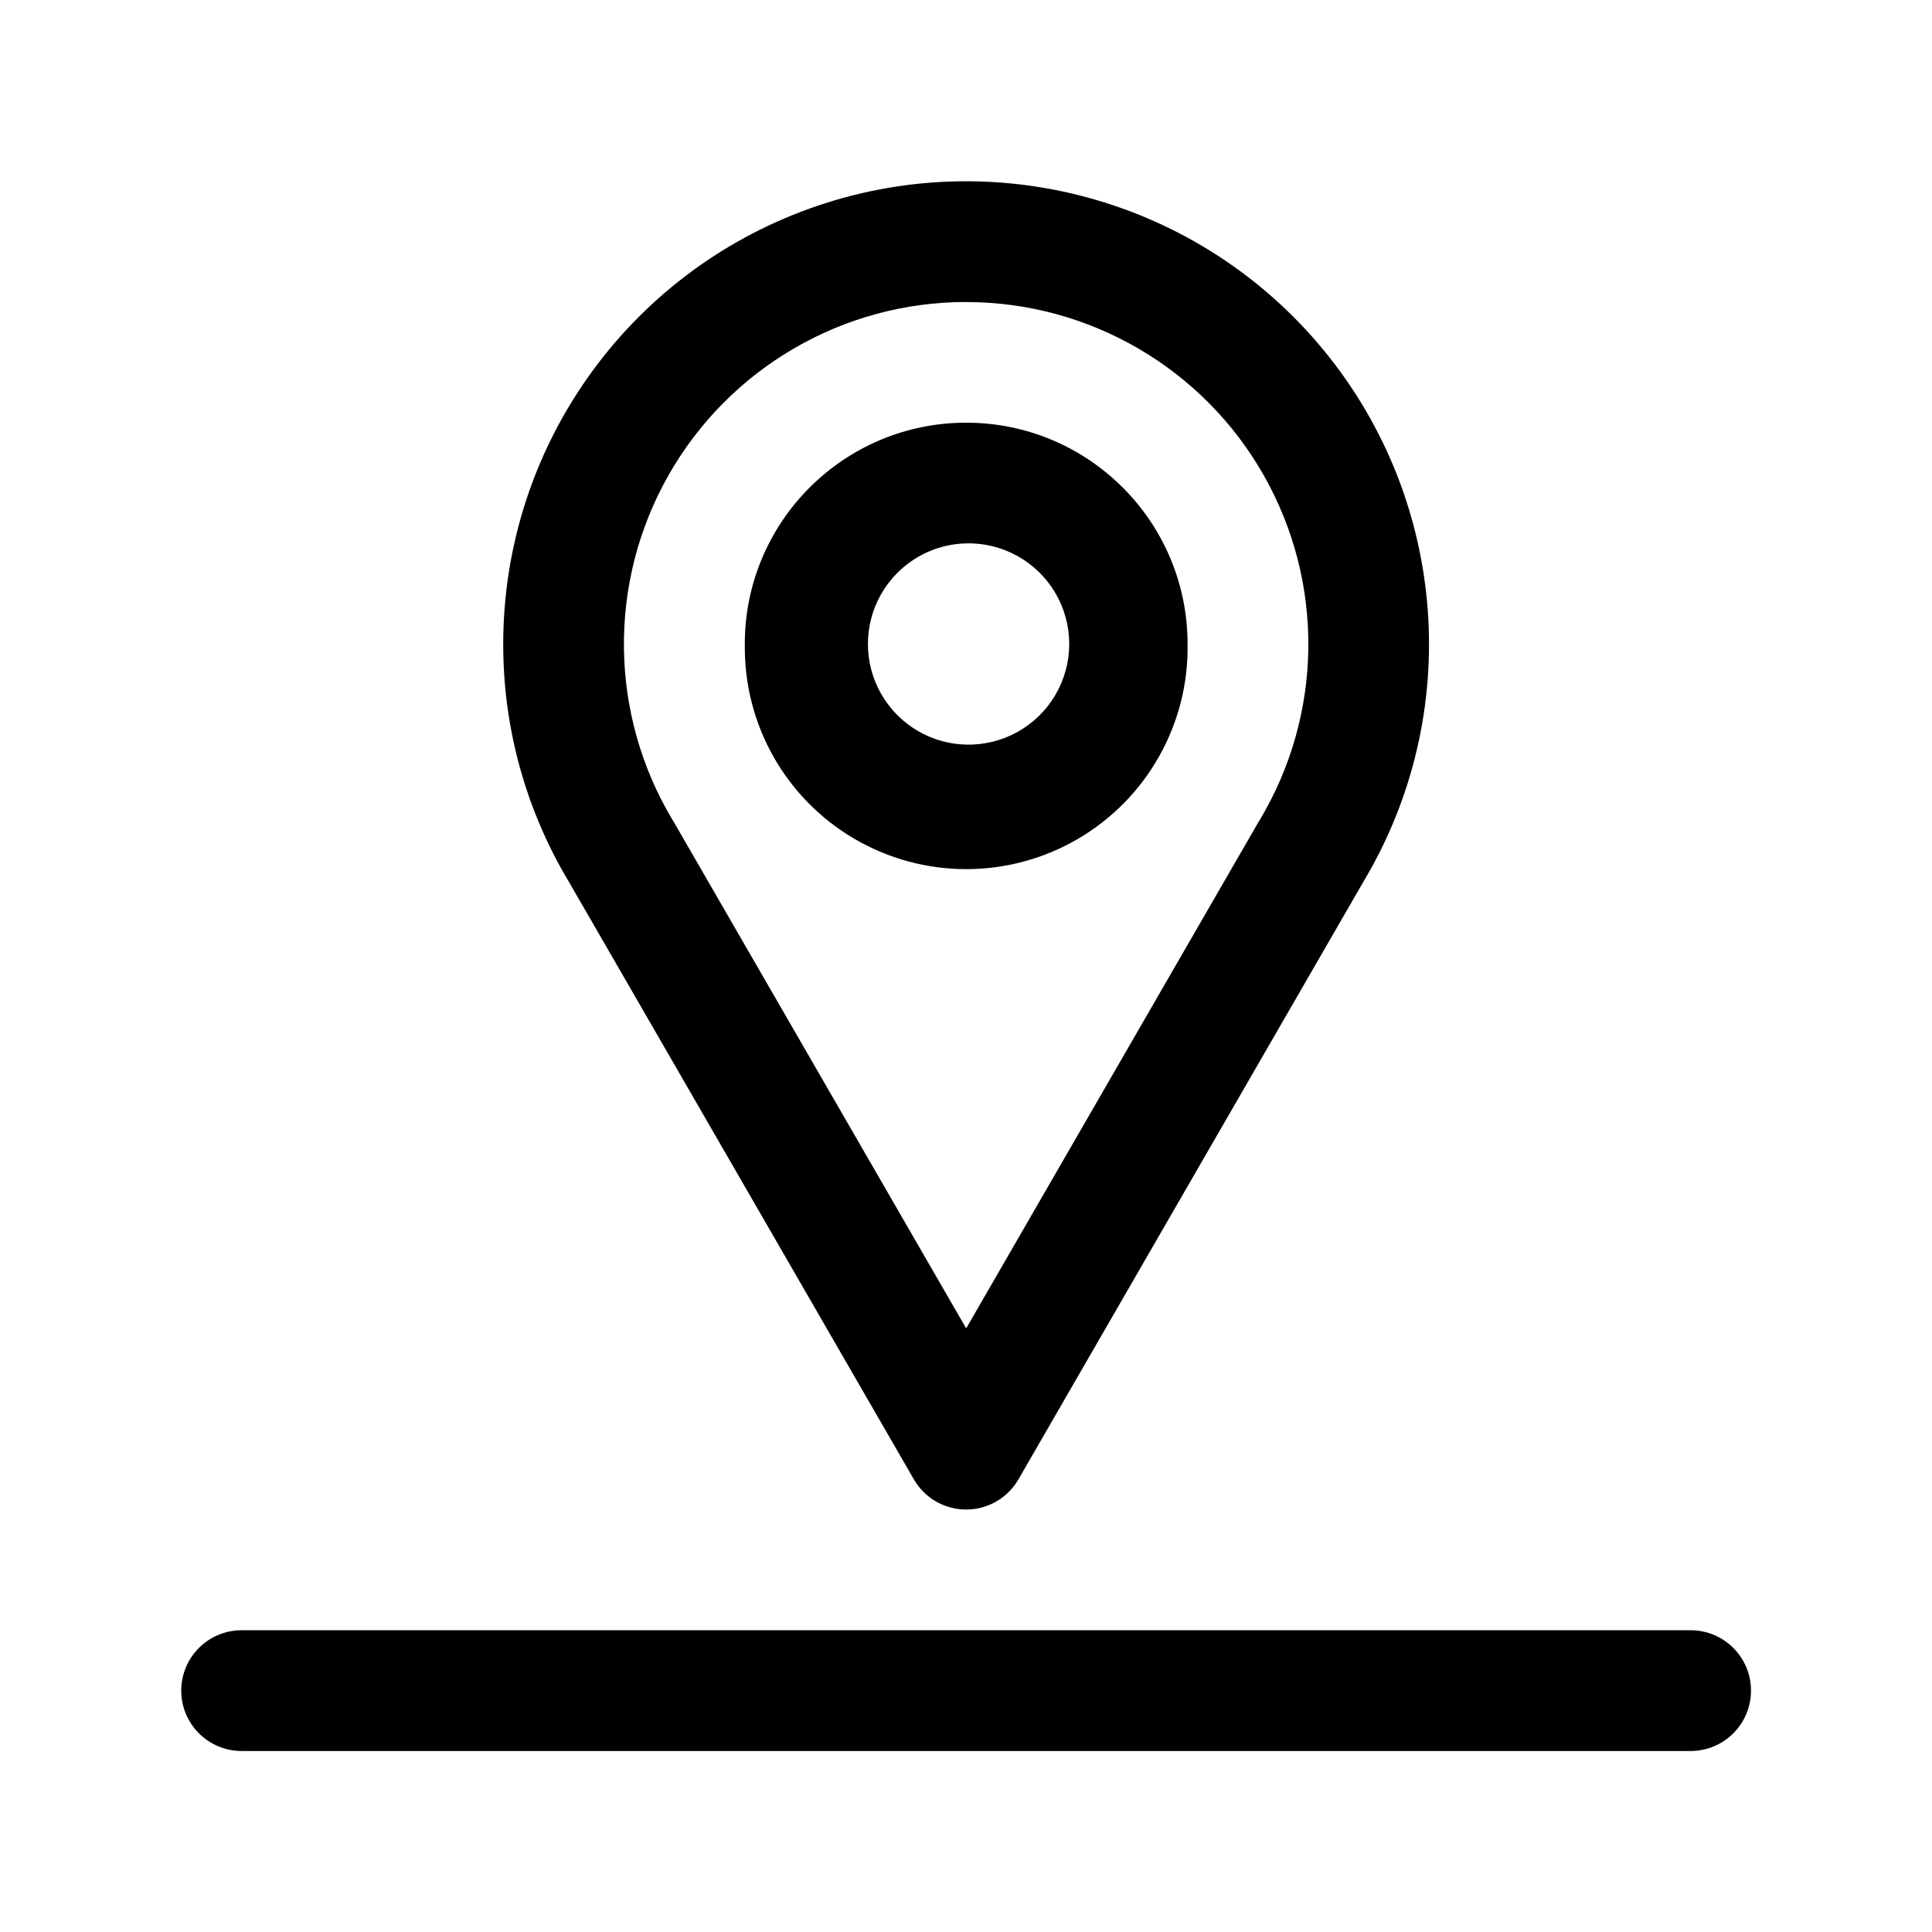
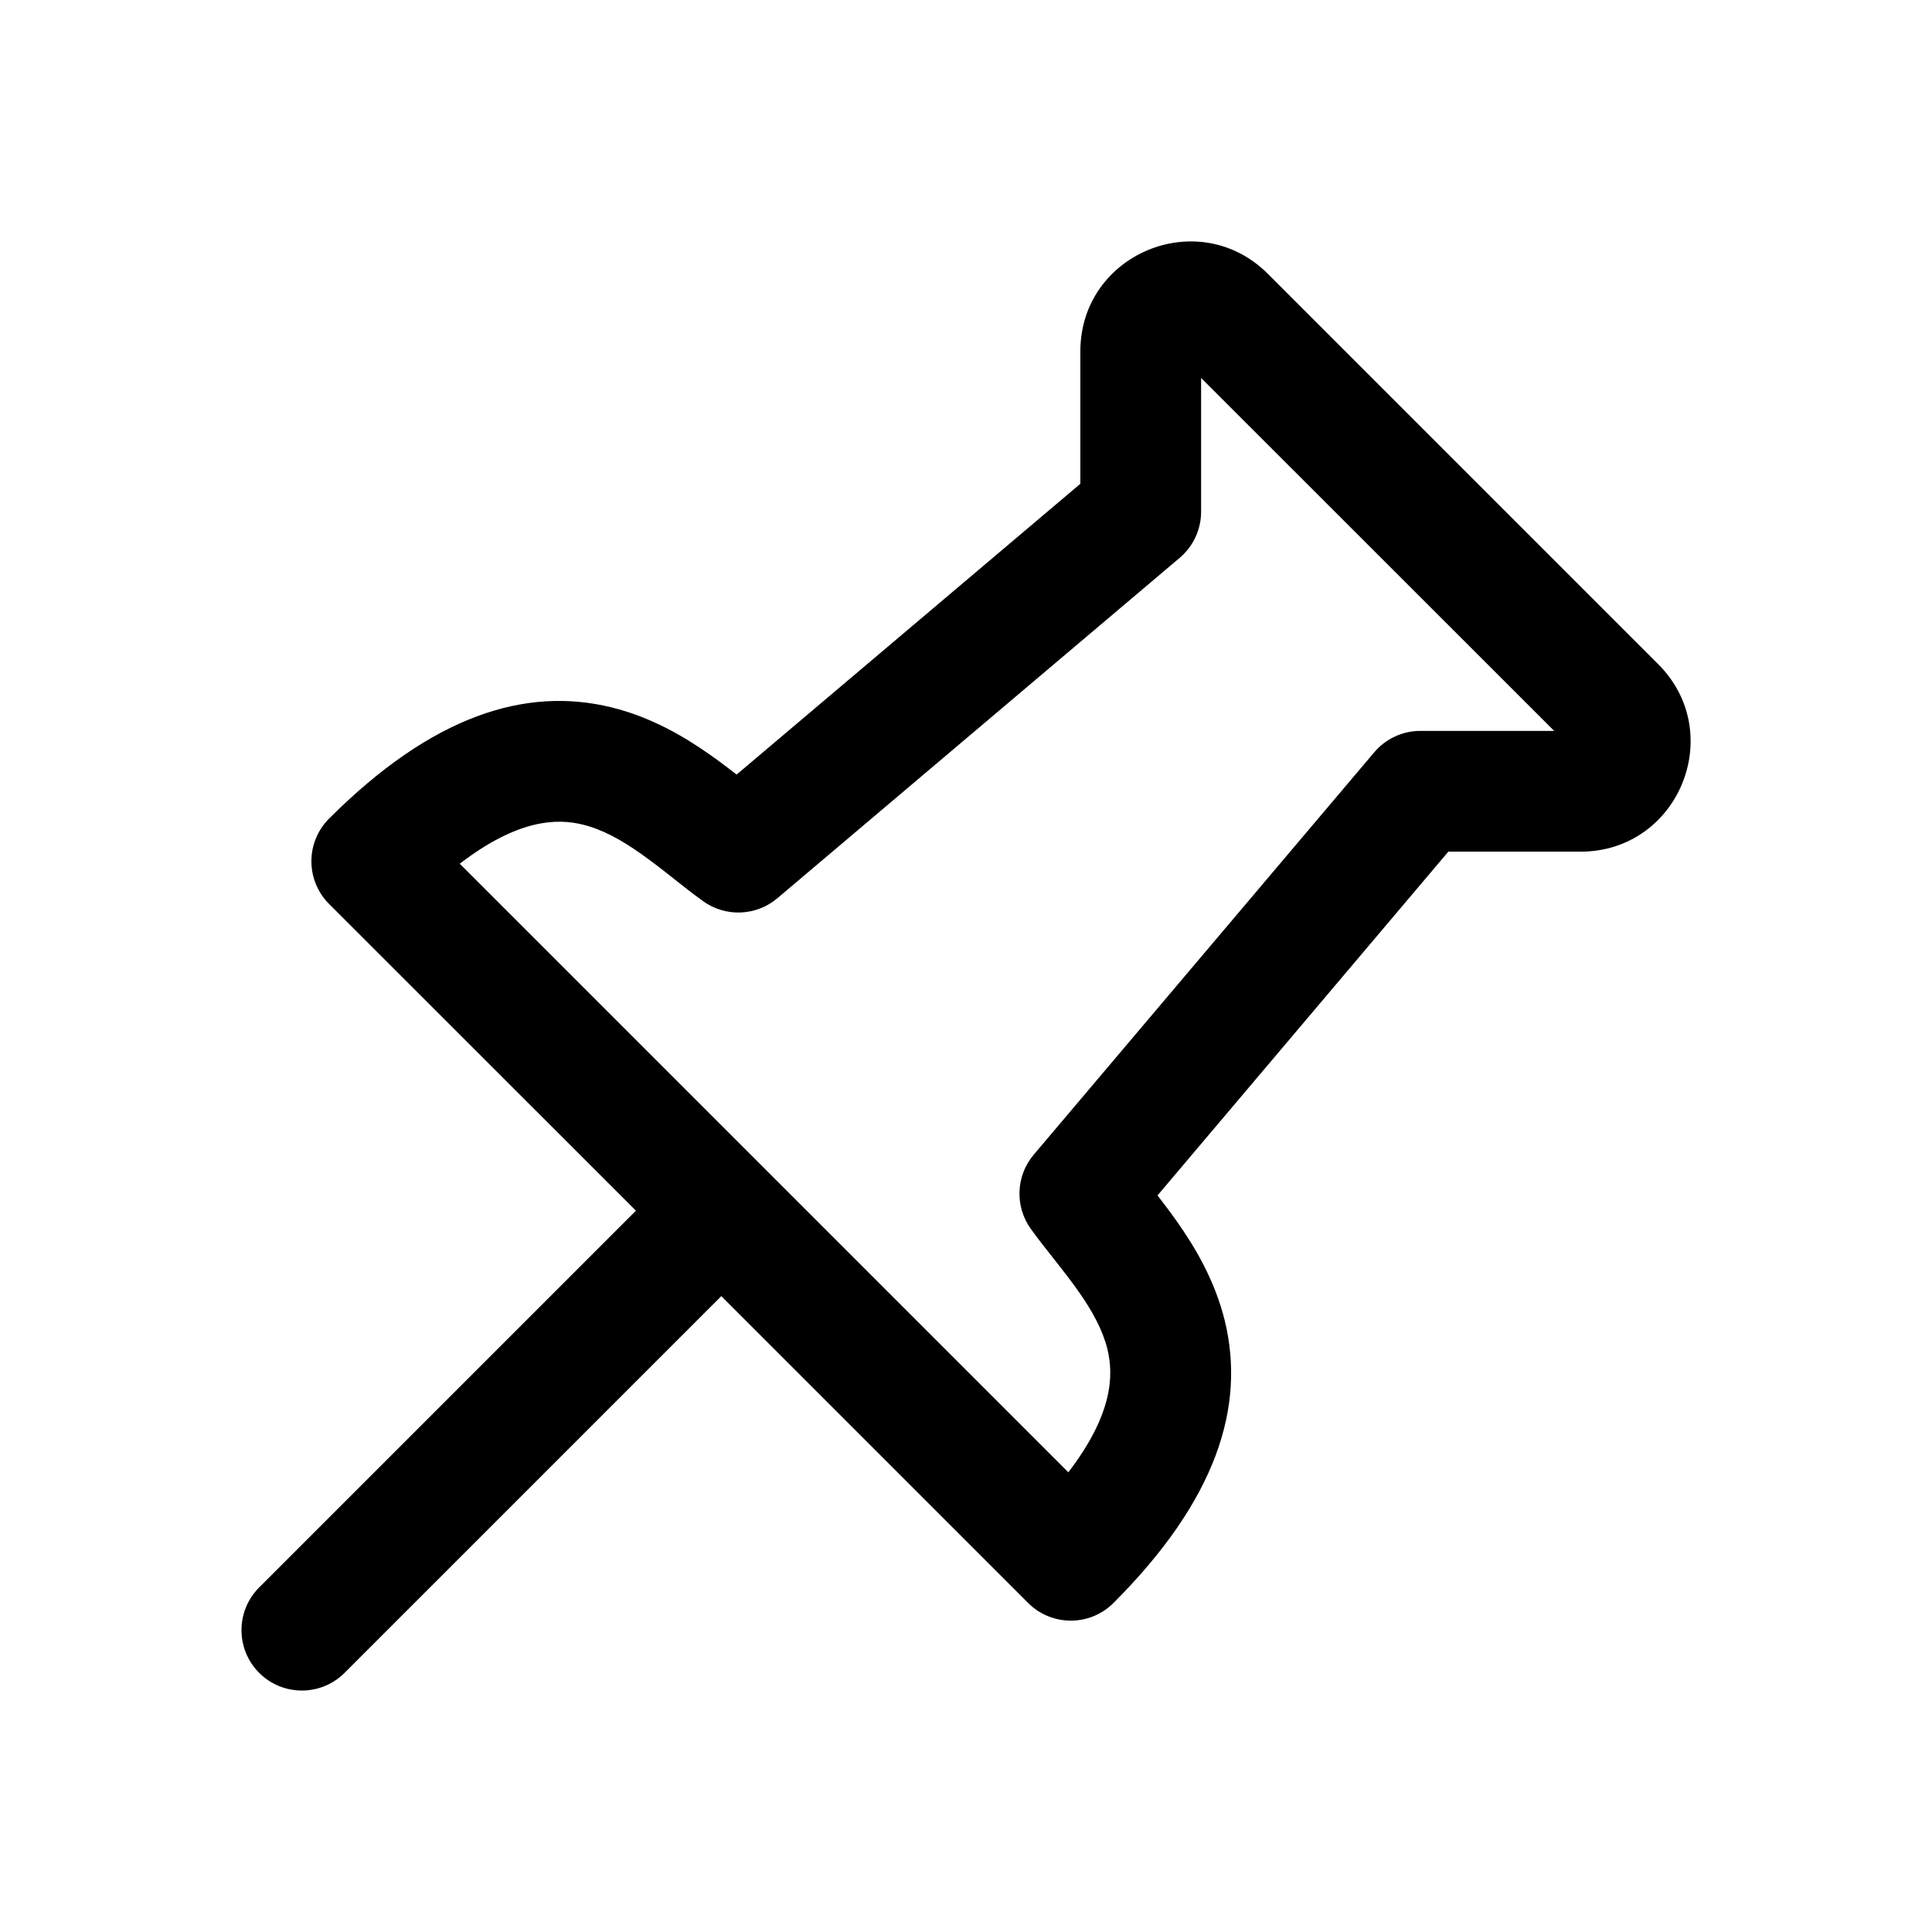
<svg xmlns="http://www.w3.org/2000/svg" width="32" height="32" fill="none" class="persona-icon" viewBox="0 0 32 32">
-   <path fill="currentColor" fill-rule="evenodd" d="M8.335 10.67a7.667 7.667 0 1 1 14.244 3.94l-5.71 9.892a1 1 0 0 1-1.733 0L9.425 14.61a7.636 7.636 0 0 1-1.09-3.94Zm7.667-5.668a5.667 5.667 0 0 0-4.859 8.585l.01.015 4.85 8.4 4.849-8.4.01-.015a5.667 5.667 0 0 0-4.859-8.584Zm-3.665 5.666a3.667 3.667 0 1 0 7.333 0 3.667 3.667 0 0 0-7.334 0ZM16.002 9a1.667 1.667 0 1 1 0 3.333 1.667 1.667 0 0 1 0-3.333ZM3.002 28.002a1 1 0 0 1 1-1h24a1 1 0 0 1 0 2h-24a1 1 0 0 1-1-1Z" clip-rule="evenodd" />
+   <path fill="currentColor" fill-rule="evenodd" d="M17.894 5.82c0-1.62 1.959-2.43 3.105-1.285l6.467 6.467c1.145 1.146.334 3.104-1.286 3.104h-2.191L19.172 19.8c.104.134.215.28.323.434.305.432.627.978.79 1.636.35 1.429-.137 2.975-1.842 4.68a1 1 0 0 1-1.414 0l-5.082-5.082-6.24 6.24a1 1 0 0 1-1.414-1.415l6.24-6.24-5.082-5.08a1 1 0 0 1 0-1.415c1.705-1.704 3.252-2.193 4.68-1.841.658.162 1.204.484 1.636.789.155.108.3.22.434.323l5.693-4.816V5.82Zm2 .439v2.216a1 1 0 0 1-.354.764l-6.665 5.639a1 1 0 0 1-1.23.048c-.16-.115-.326-.246-.477-.365l-.05-.04a11.378 11.378 0 0 0-.503-.381c-.337-.238-.647-.405-.962-.482-.418-.103-1.064-.1-2.038.648l10.08 10.08c.747-.975.75-1.62.647-2.04-.077-.314-.244-.624-.482-.961-.118-.168-.245-.33-.38-.502l-.04-.051c-.12-.15-.25-.316-.366-.477a1 1 0 0 1 .048-1.23l5.64-6.665a1 1 0 0 1 .763-.354h2.217L19.894 6.26Z" clip-rule="evenodd" />
</svg>
